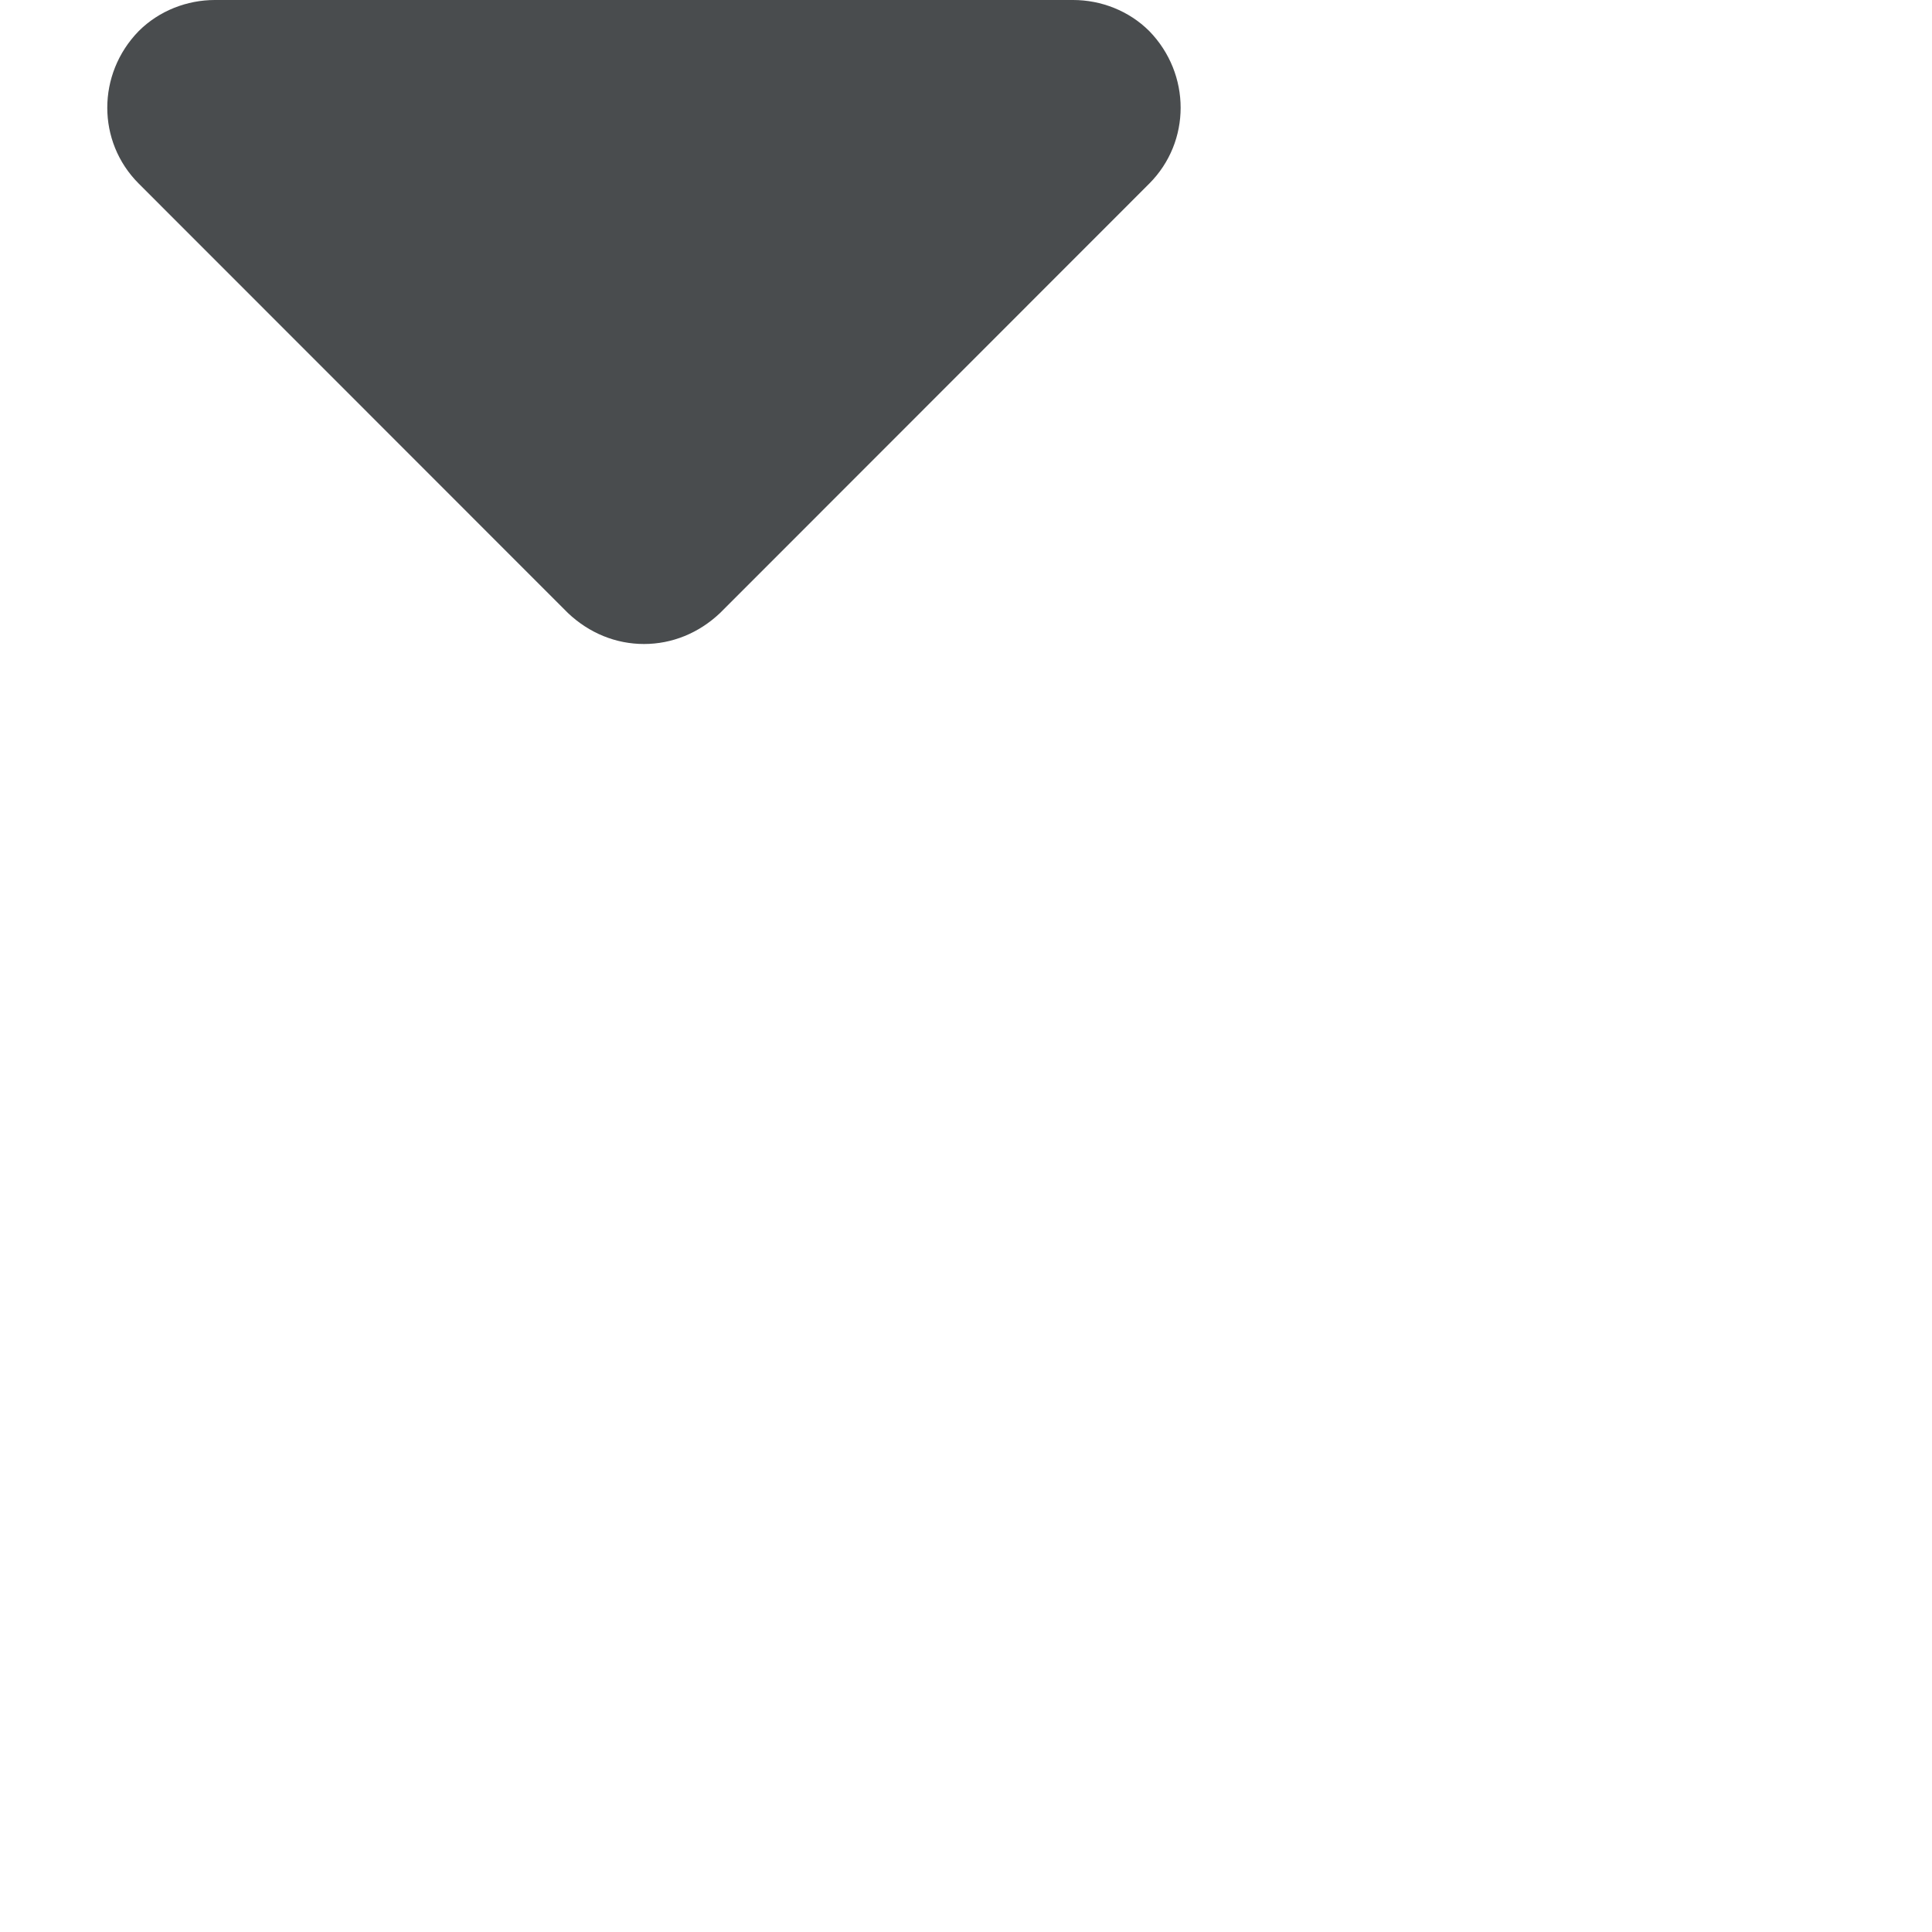
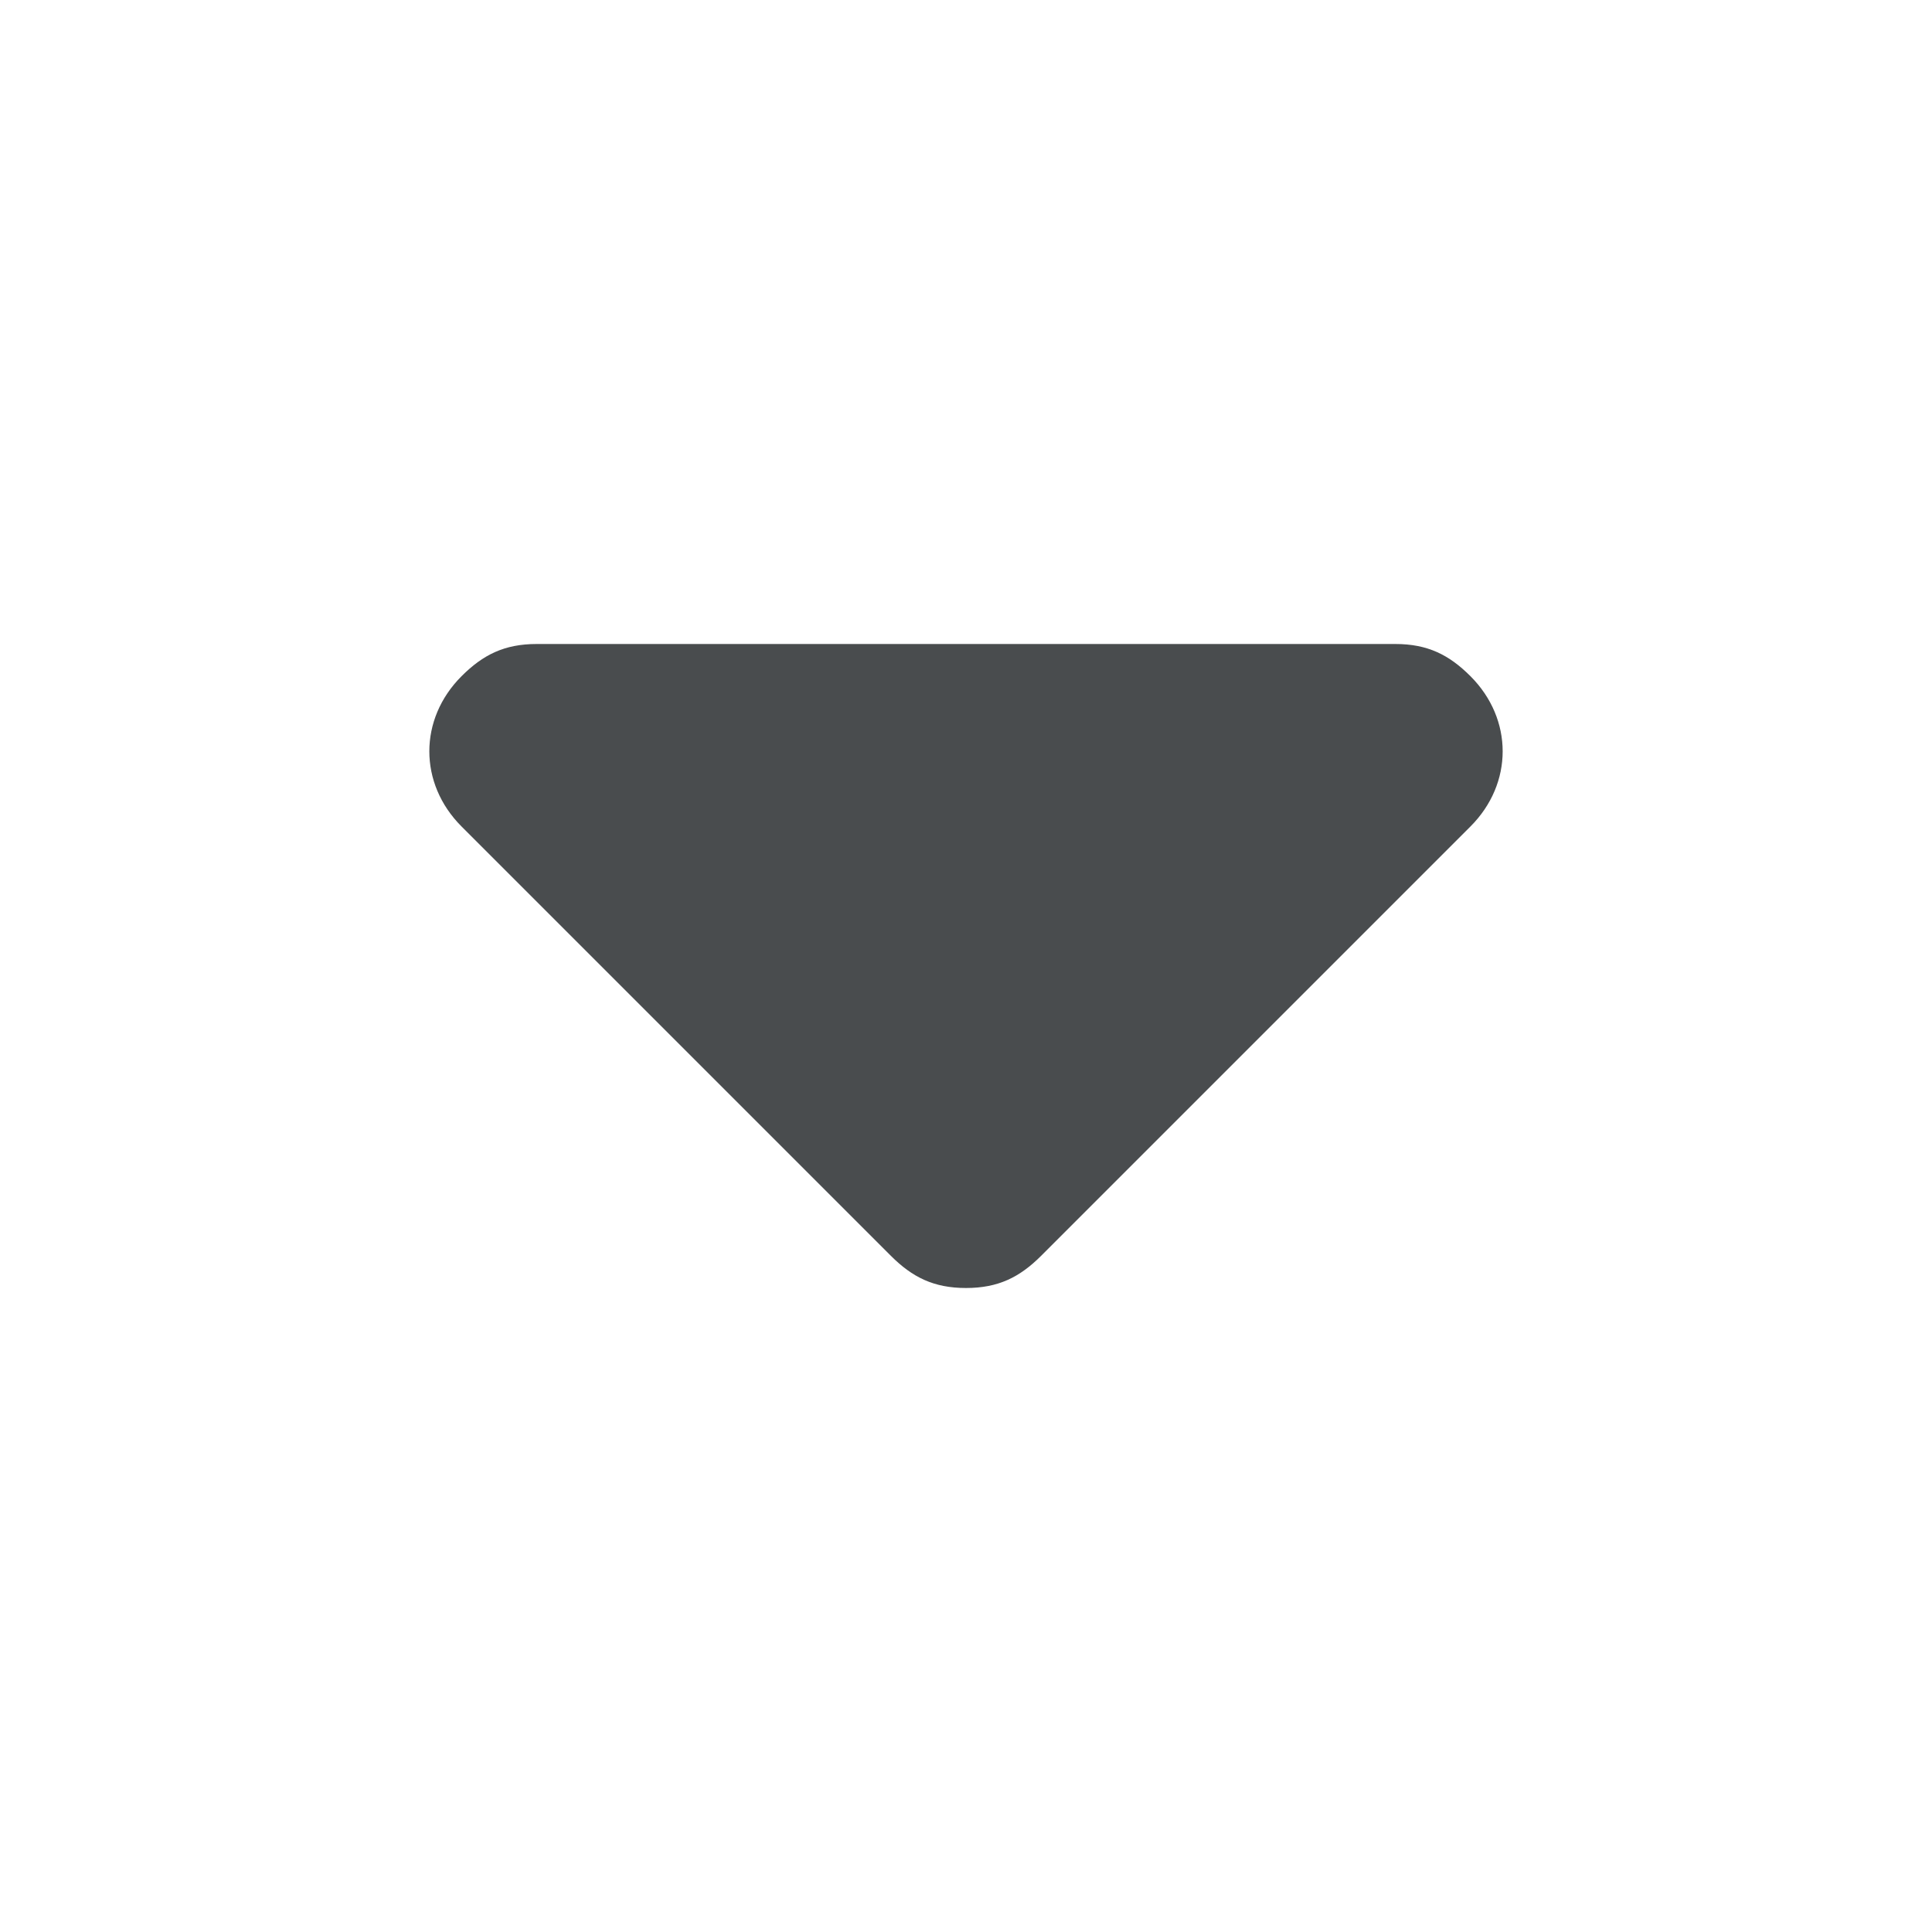
<svg xmlns="http://www.w3.org/2000/svg" width="18" height="18" viewBox="0 0 18 18">
-   <path fill="#494c4e" d="M10.708,0.29 C10.518,0.1 10.258,0 9.998,0 L2.002,0 C1.742,0 1.482,0.1 1.292,0.29 C0.902,0.69 0.902,1.32 1.292,1.71 L5.29,5.71 C5.49,5.9 5.74,6 6,6 C6.26,6 6.51,5.9 6.71,5.71 L10.708,1.71 C11.097,1.32 11.097,0.69 10.708,0.29 L10.708,0.29 Z" />
+   <path fill="#494C4E" d="M13.7,6.3C13.5,6.1,13.3,6,13,6H5C4.7,6,4.5,6.1,4.3,6.3c-0.4,0.4-0.4,1,0,1.4l4,4C8.5,11.9,8.7,12,9,12 s0.5-0.1,0.7-0.3l4-4C14.1,7.3,14.1,6.7,13.7,6.3L13.7,6.3z" />
</svg>
